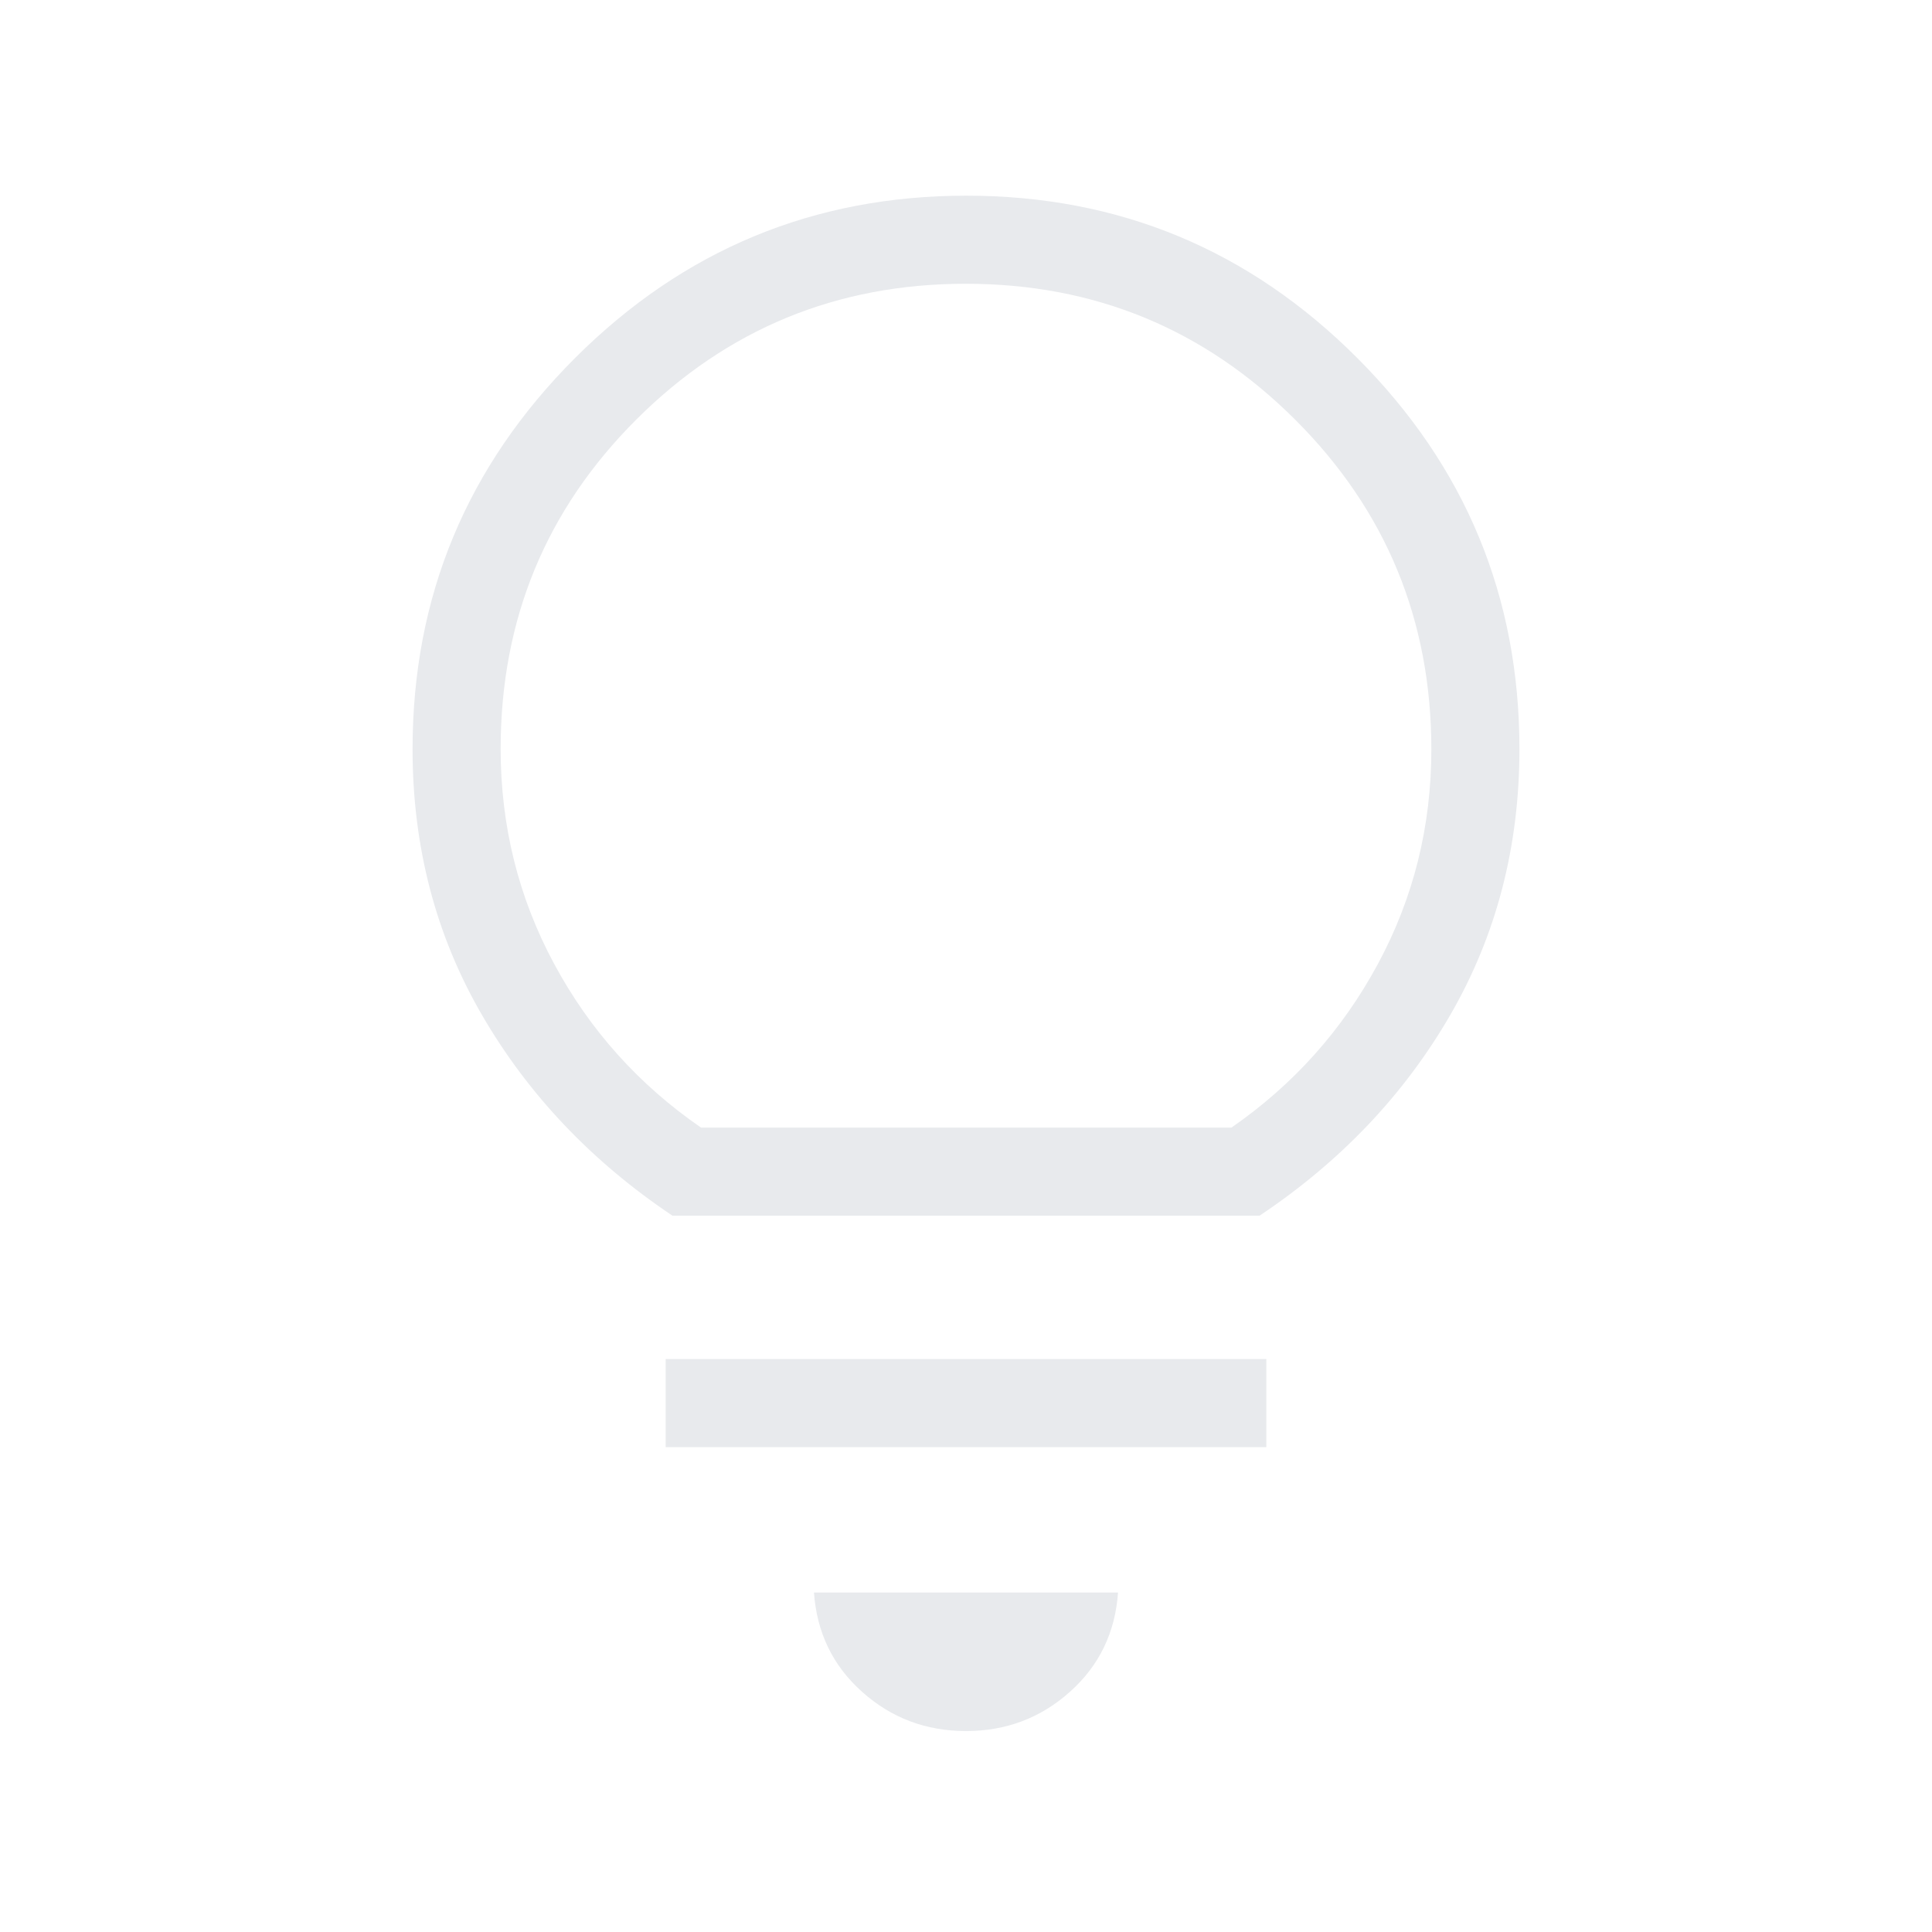
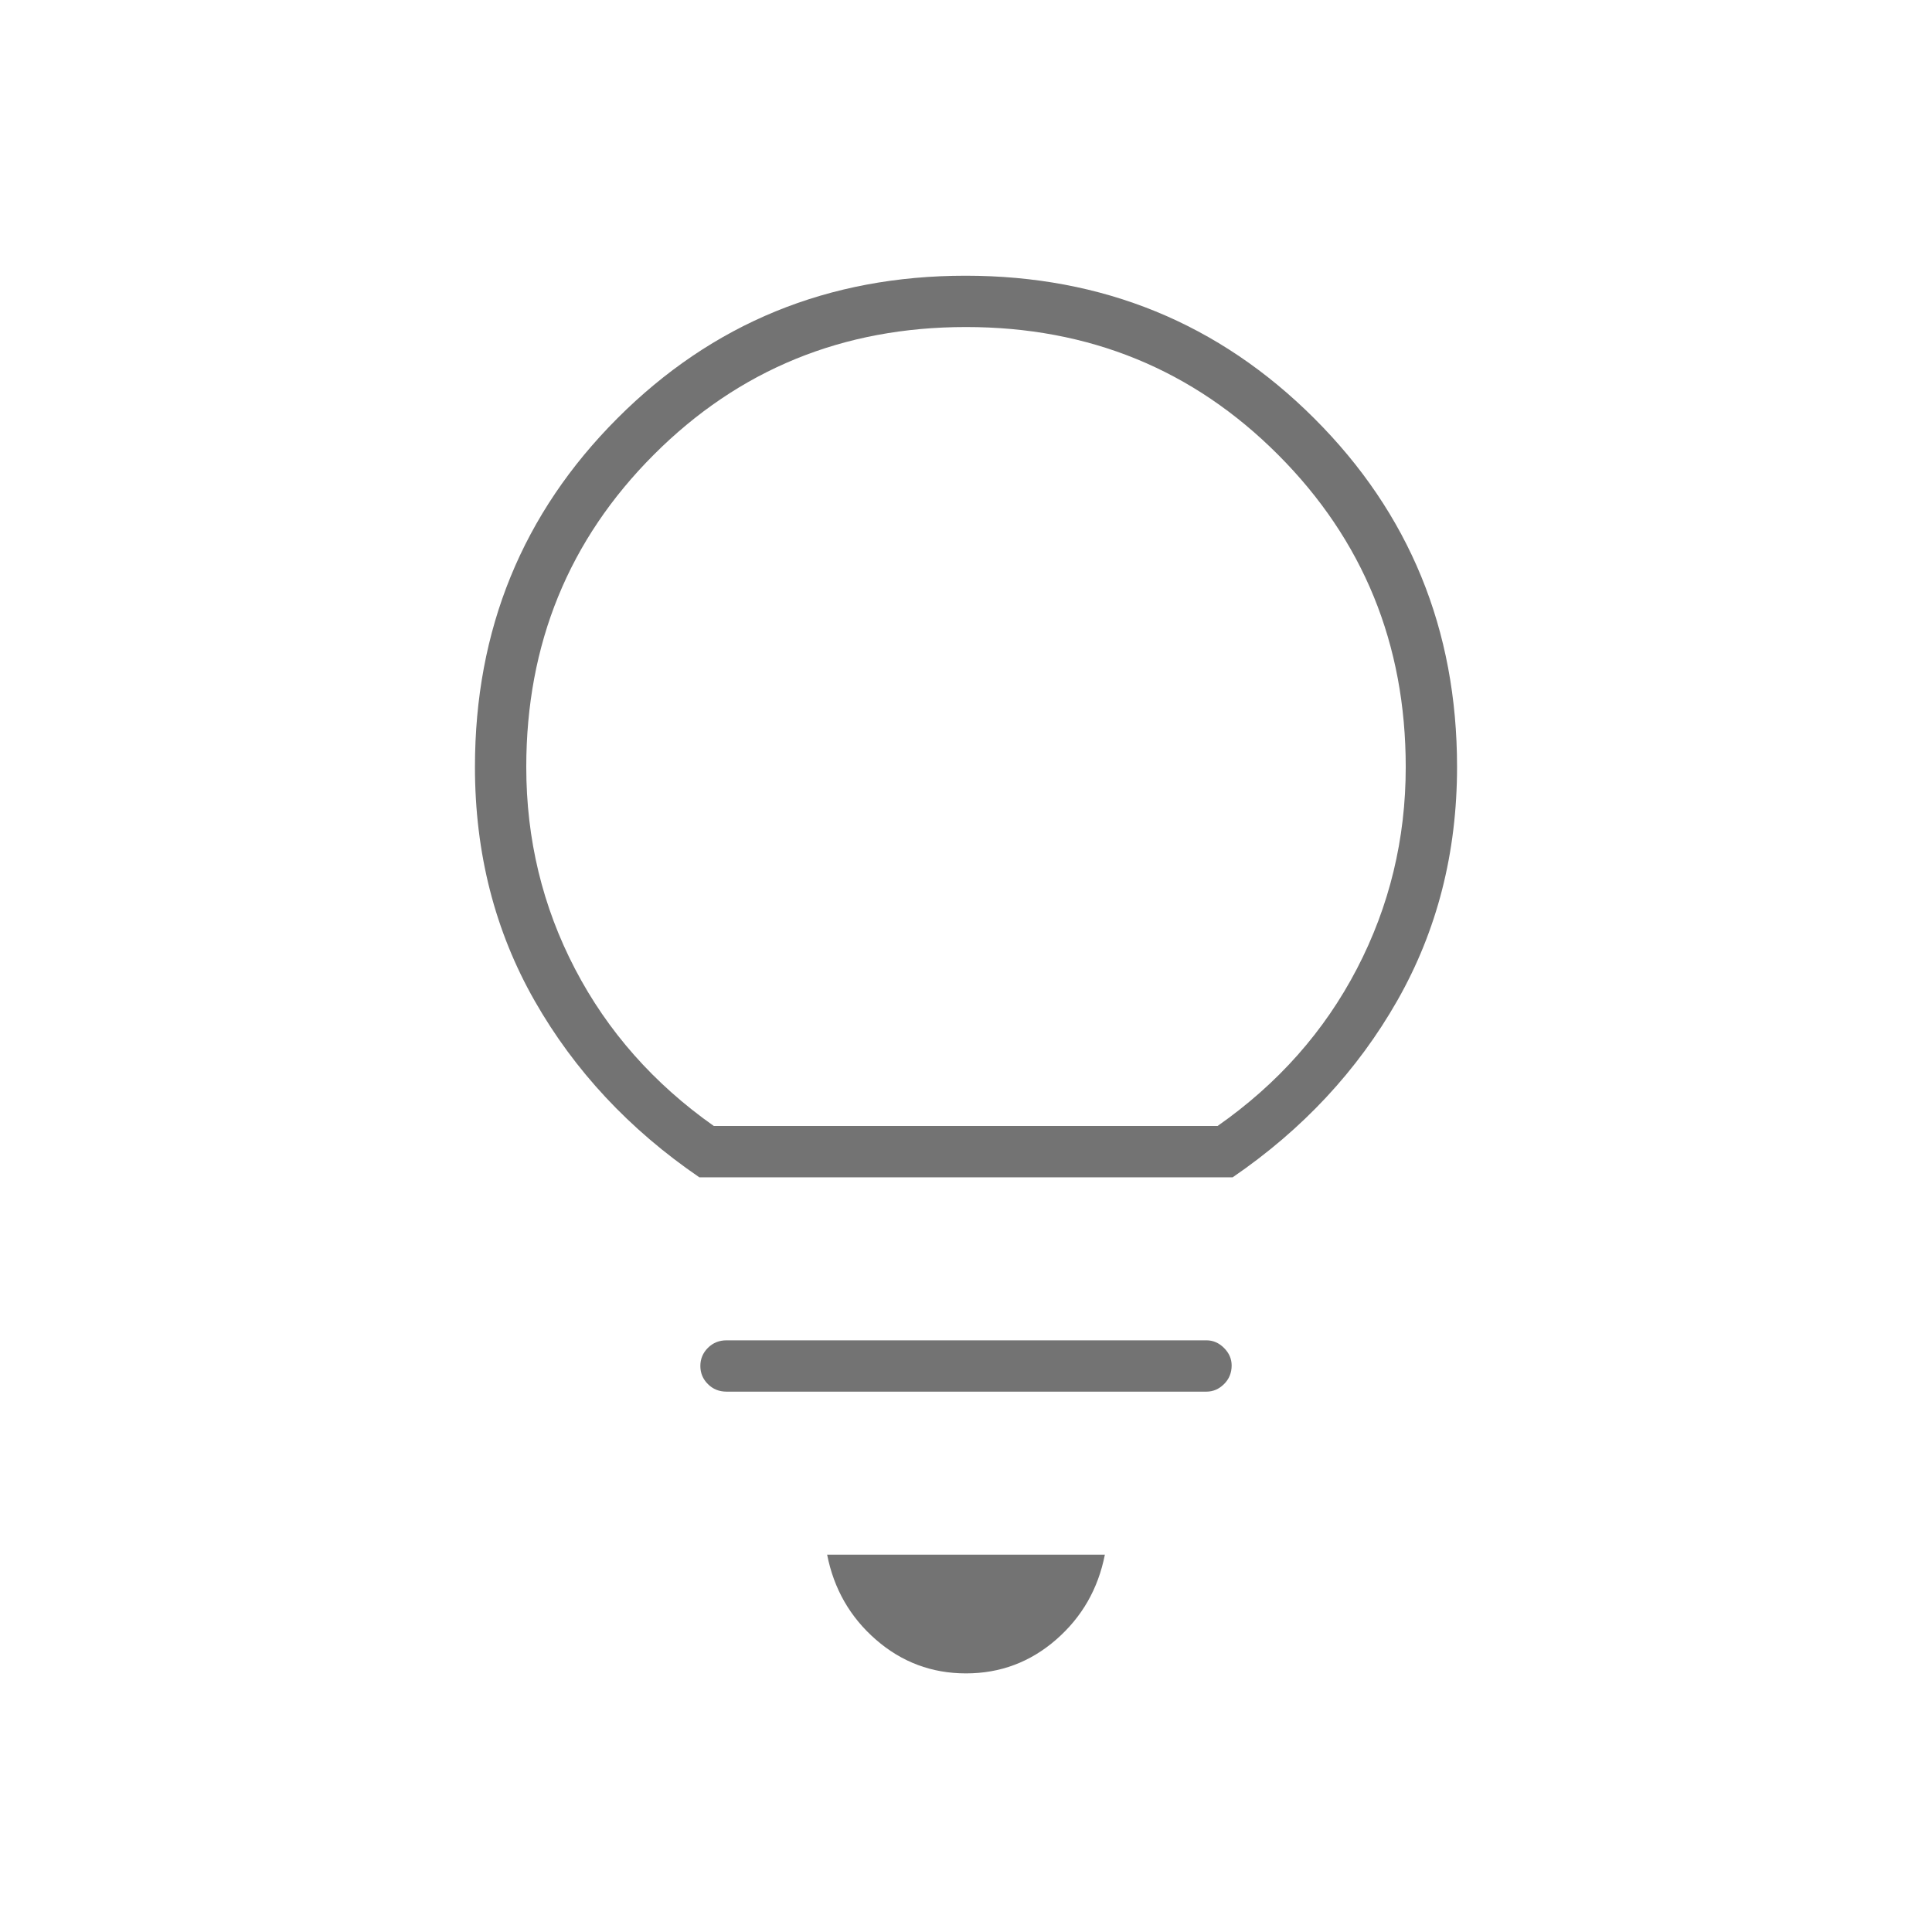
- <svg xmlns="http://www.w3.org/2000/svg" height="48px" viewBox="0 -960 960 960" width="48px" fill="#e8eaed">
-   <path d="M480-99.85q-29.85 0-51.65-19.5-21.81-19.5-23.89-49.34h151.08q-2.08 29.84-23.89 49.34-21.8 19.5-51.65 19.5ZM330.77-240.92v-43.77h298.46v43.77H330.77Zm3.38-115q-60.23-40.39-94.69-99.78T205-587.77q0-113.63 80.73-194.32 80.74-80.68 194.45-80.68 113.7 0 194.26 80.68Q755-701.4 755-587.77q0 72.68-34.35 132.07-34.34 59.39-94.8 99.78h-291.7Zm14.2-43.77h263.53q46.2-32 72.77-81.28 26.58-49.28 26.58-106.65 0-96.3-67.65-163.84Q575.92-819 479.88-819q-96.03 0-163.57 67.34-67.54 67.34-67.54 163.78 0 57.45 26.58 106.82 26.57 49.37 73 81.37Zm131.65 0Z" />
+ <svg xmlns="http://www.w3.org/2000/svg" height="24px" viewBox="0 -960 960 960" width="24px" fill="#737373">
+   <path d="M480-128.5q-25.5 0-44.75-16.75T411-187.5h138q-5 25.5-24.25 42.25T480-128.5Zm-119-140q-5.5 0-9.25-3.75t-3.75-9q0-5.25 3.75-9T361-294h238.5q4.92 0 8.71 3.79 3.79 3.79 3.79 8.71 0 5.5-3.79 9.25t-8.71 3.75H361ZM347.5-375q-52.15-35.63-81.83-87.69Q236-514.75 236-578.87q0-102.39 70.76-173.26 70.77-70.87 173-70.87Q582-823 653-752.15q71 70.85 71 173.21 0 63.94-29.67 116.1-29.68 52.15-81.83 87.84h-265Zm7.2-25.5H605q45-31.5 69.25-78.13 24.25-46.63 24.25-100.21 0-91.66-63.38-155.16-63.37-63.5-155.12-63.5t-155.12 63.43q-63.38 63.43-63.38 155.2 0 53.87 24.25 100.37 24.25 46.5 68.95 78Zm125.3 0Z" />
</svg>
